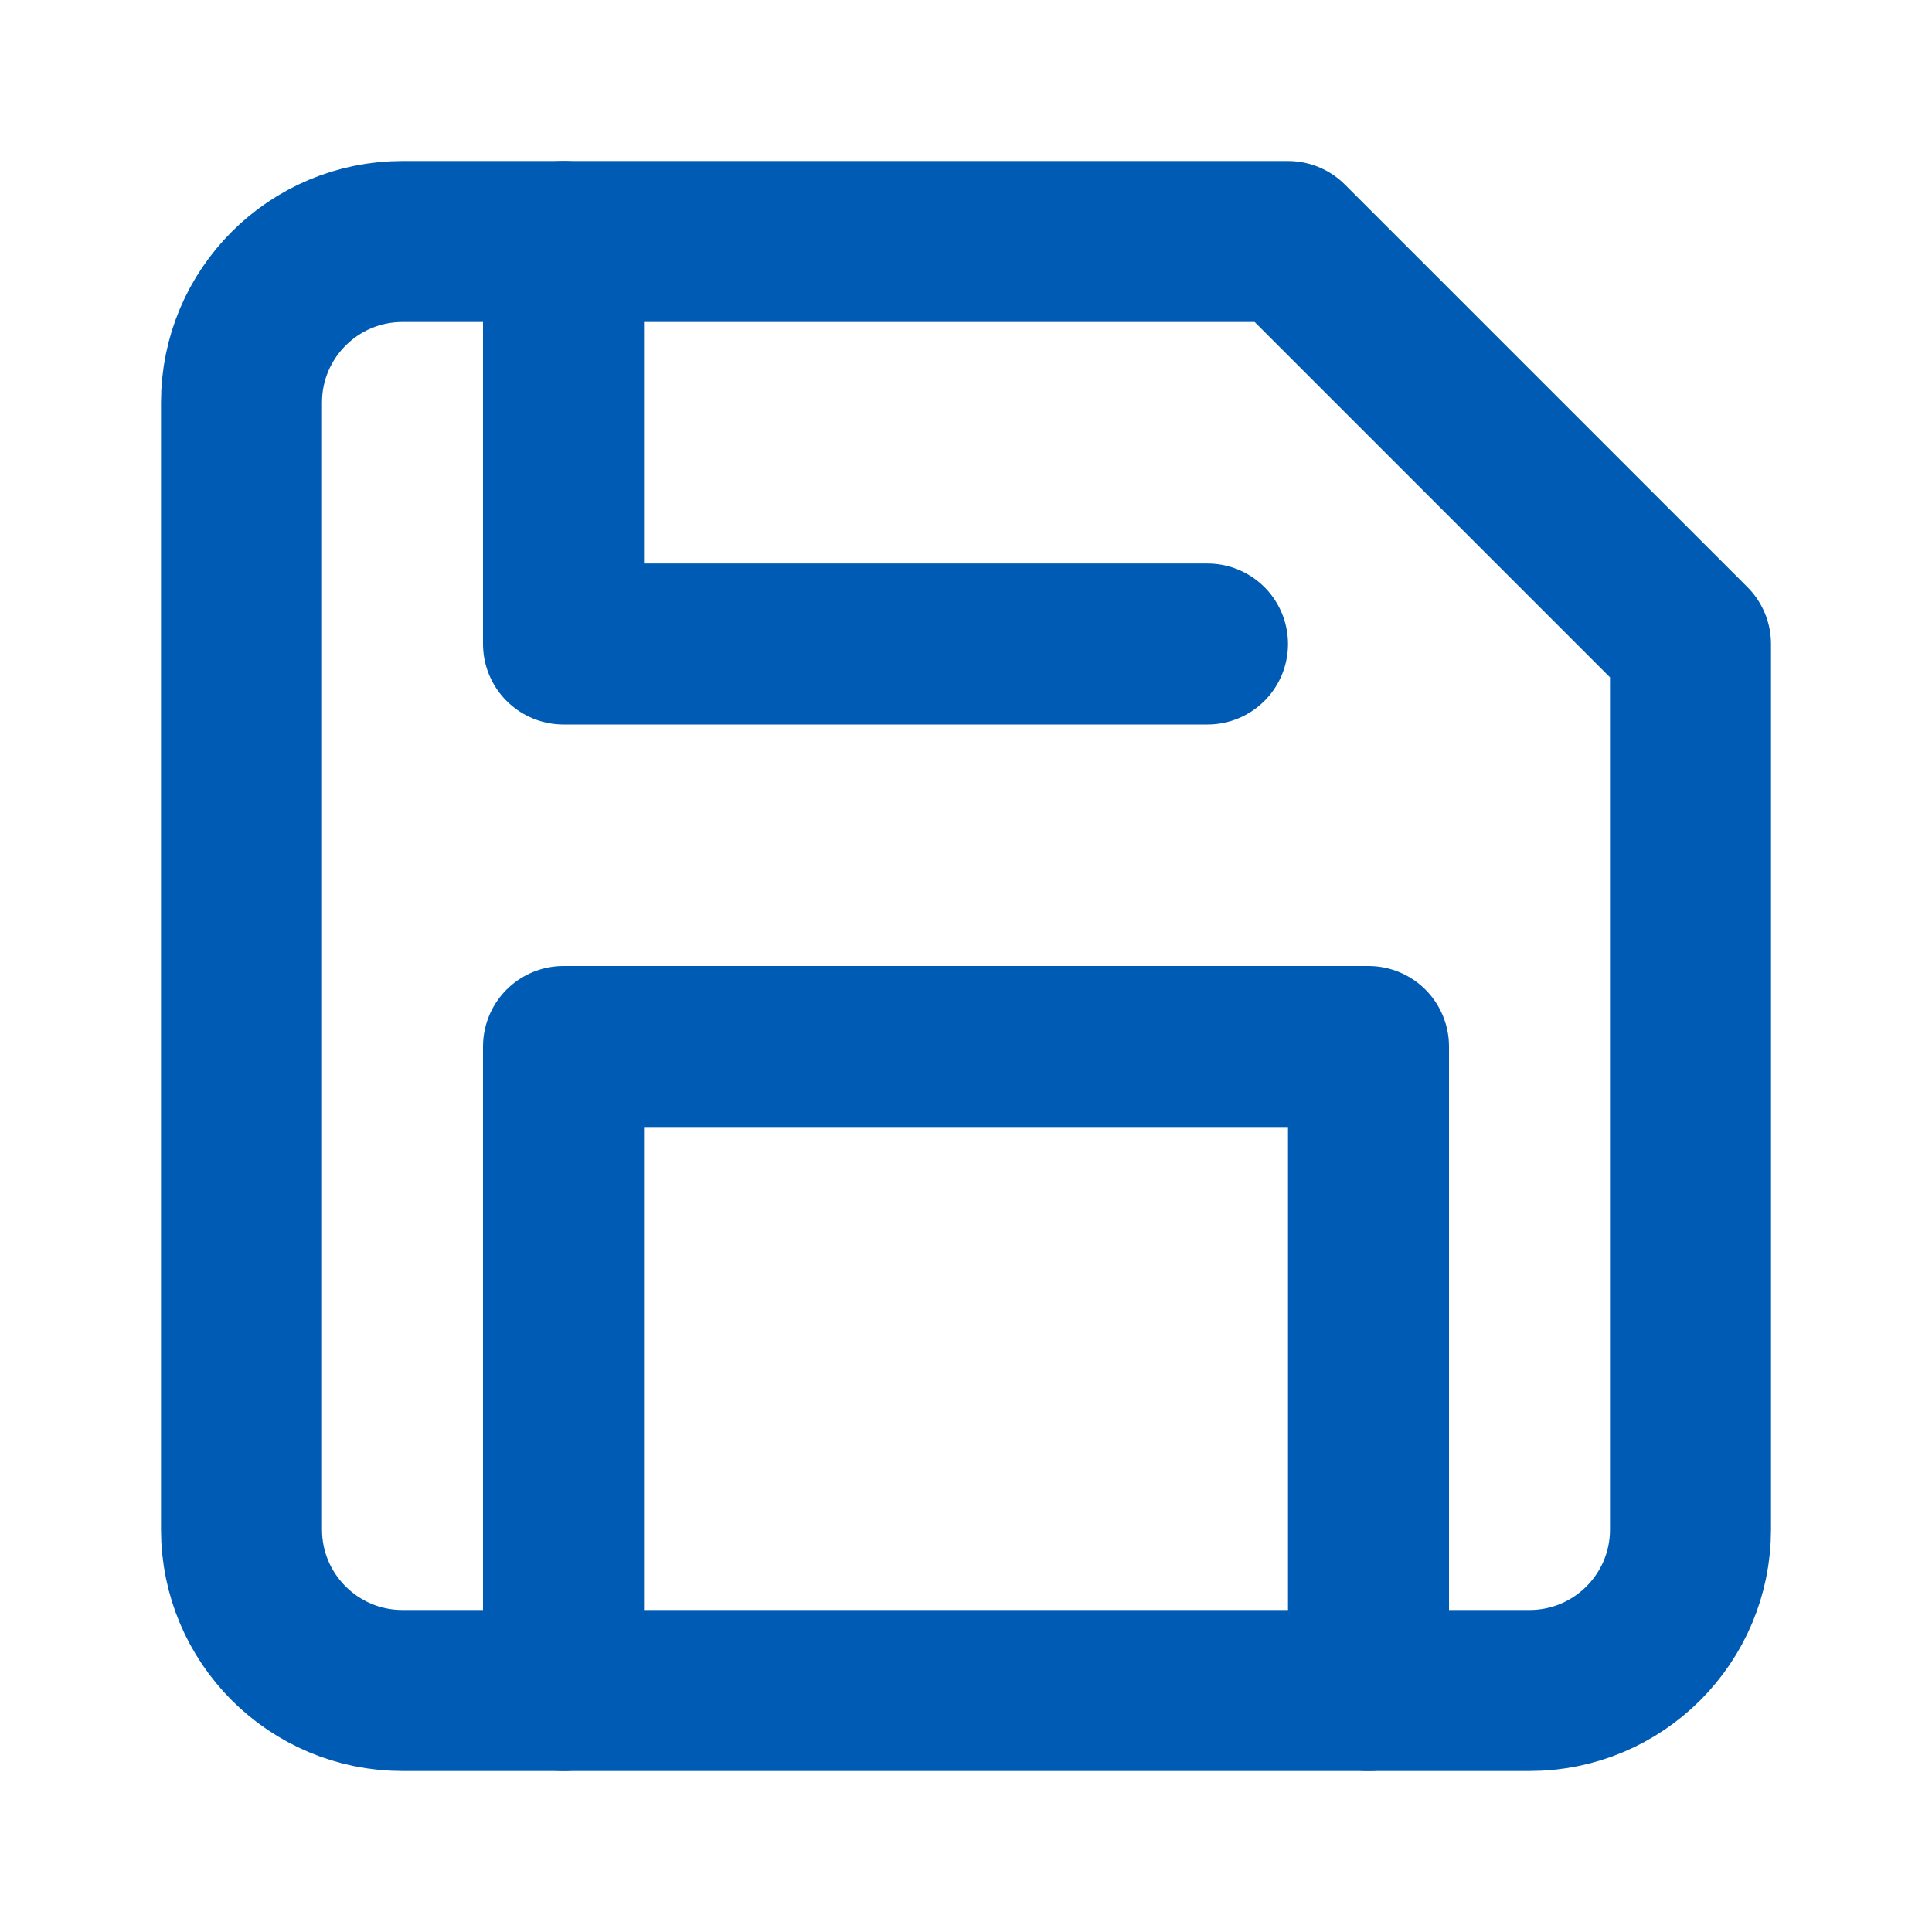
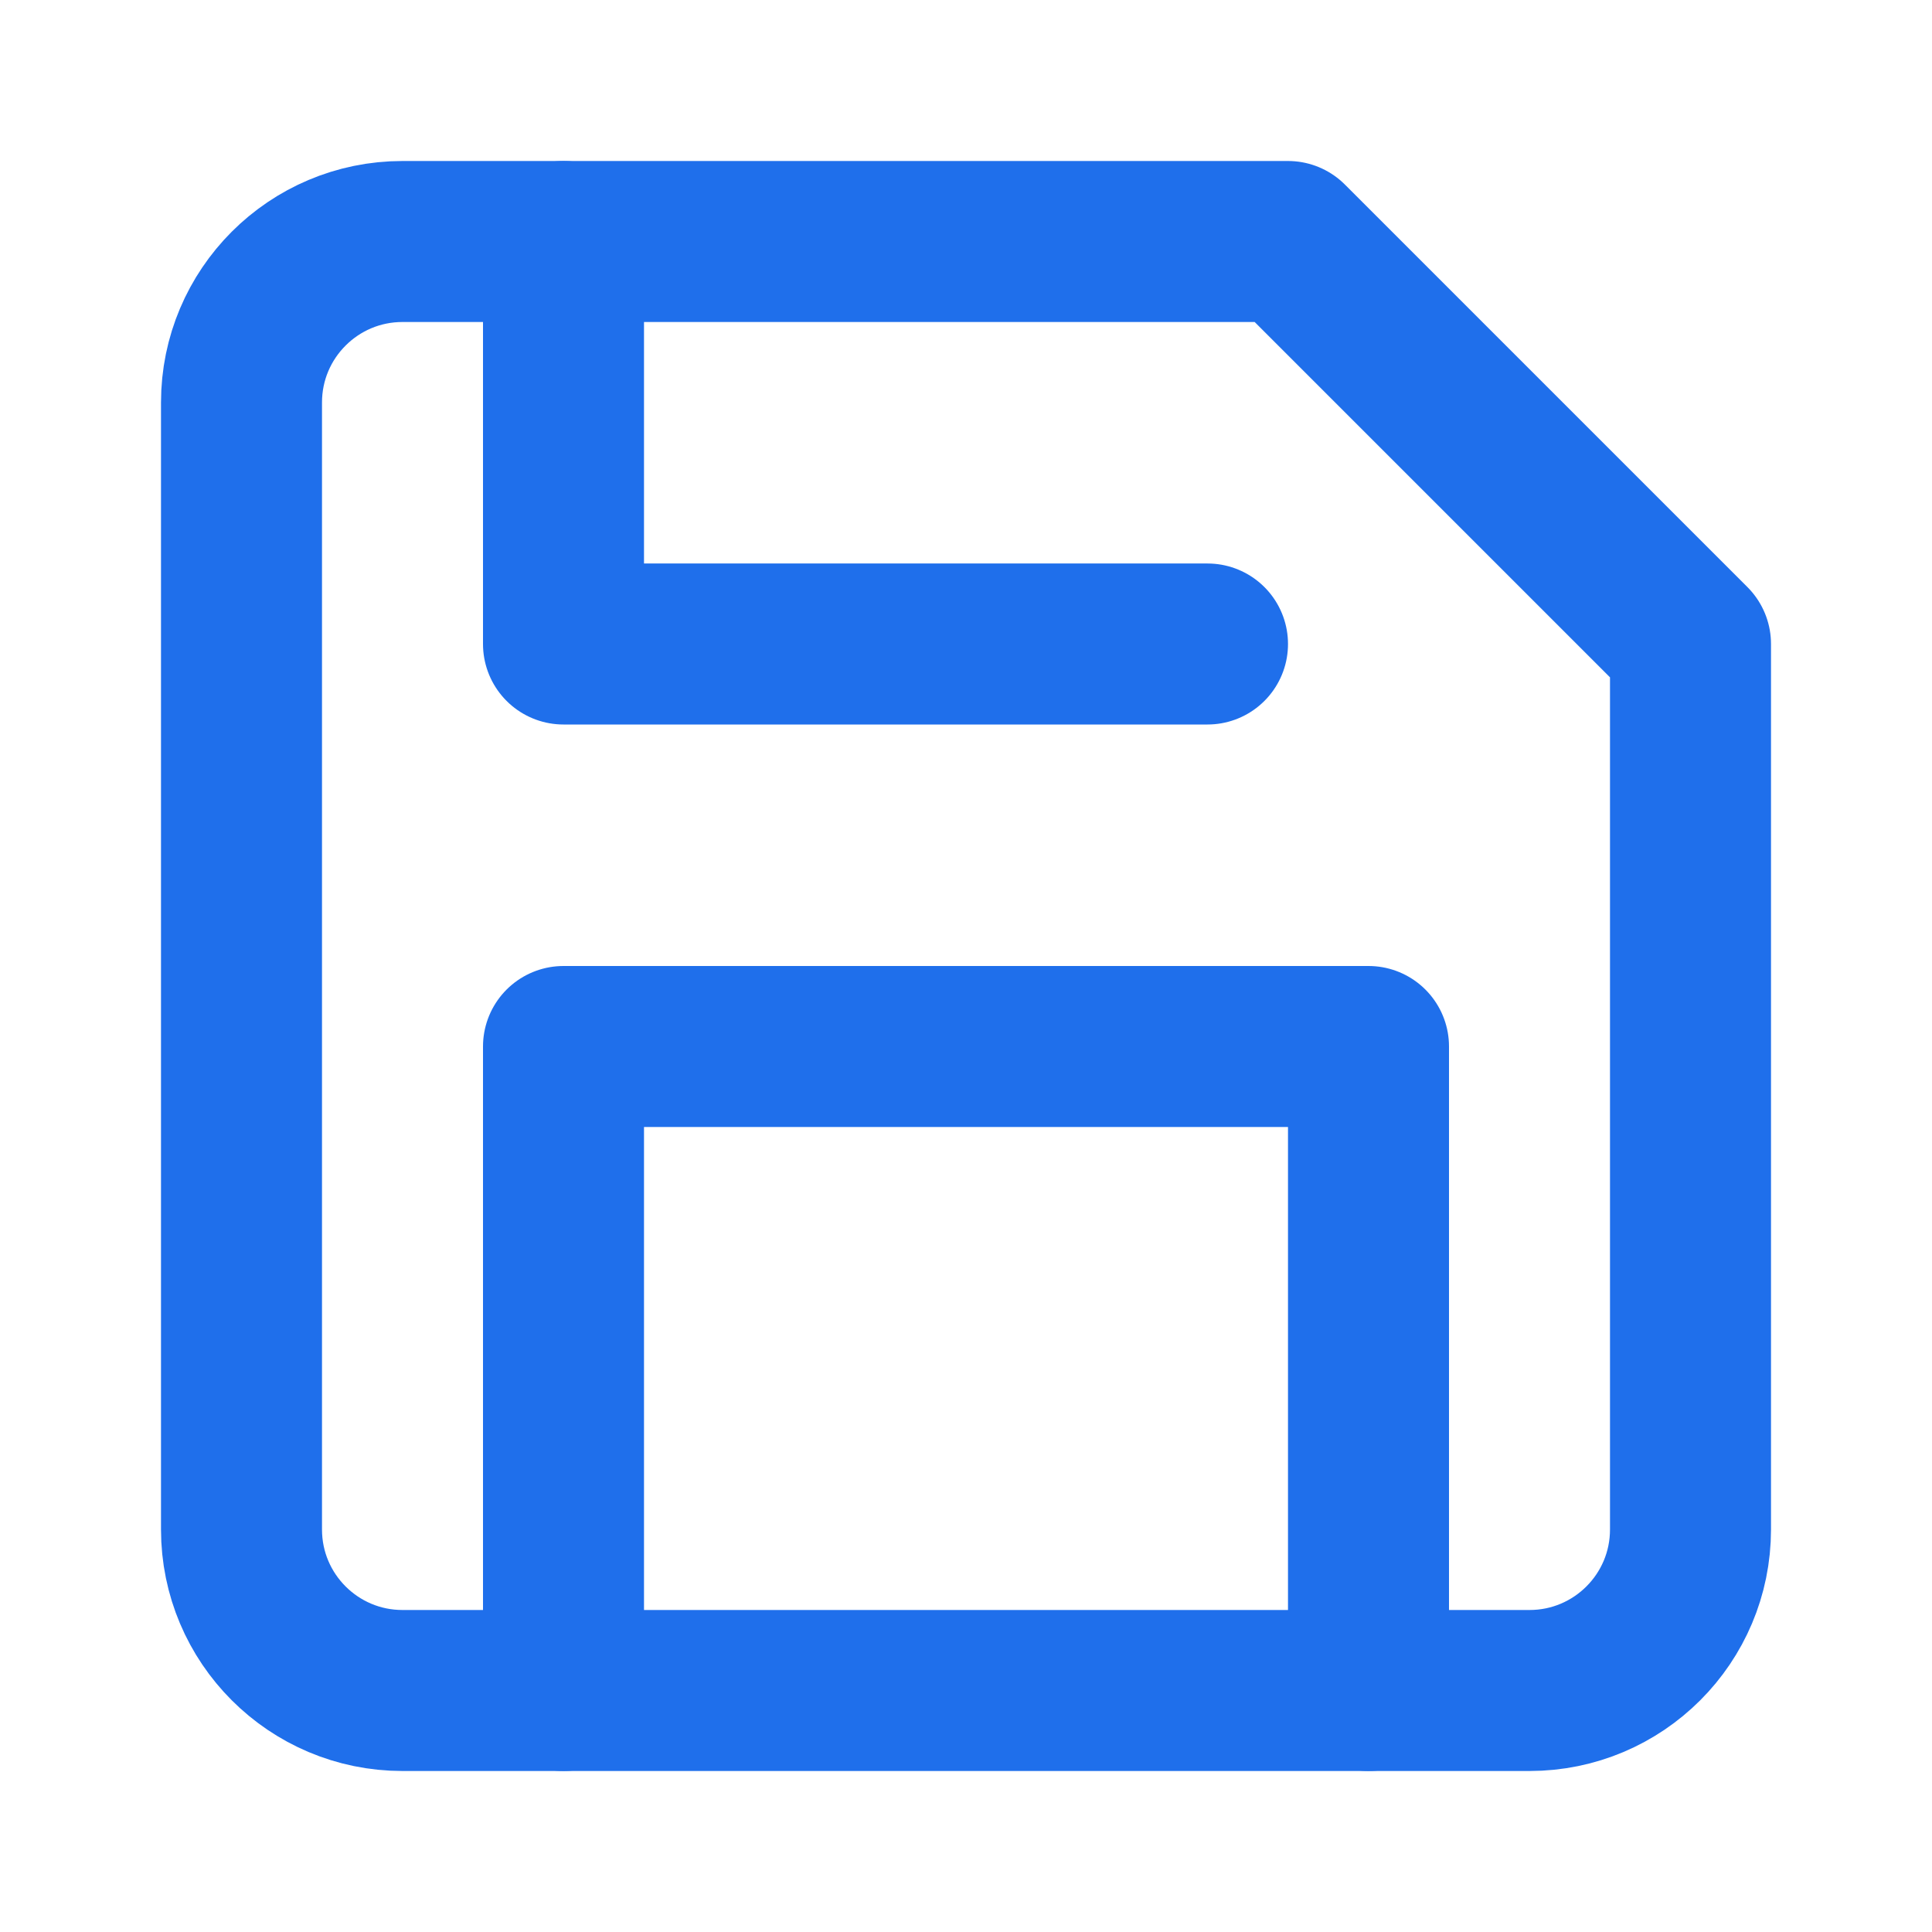
- <svg xmlns="http://www.w3.org/2000/svg" width="24" height="24" viewBox="0 0 24 24" fill="none" stroke="#005BB5" stroke-width="2" stroke-linecap="round" stroke-linejoin="round">
+ <svg xmlns="http://www.w3.org/2000/svg" width="24" height="24" viewBox="0 0 24 24" fill="none" stroke="#1f6feb" stroke-width="2" stroke-linecap="round" stroke-linejoin="round">
  <path d="M19 21H5a2 2 0 0 1-2-2V5a2 2 0 0 1 2-2h11l5 5v11a2 2 0 0 1-2 2z" />
  <polyline points="17 21 17 13 7 13 7 21" />
  <polyline points="7 3 7 8 15 8" />
</svg>
